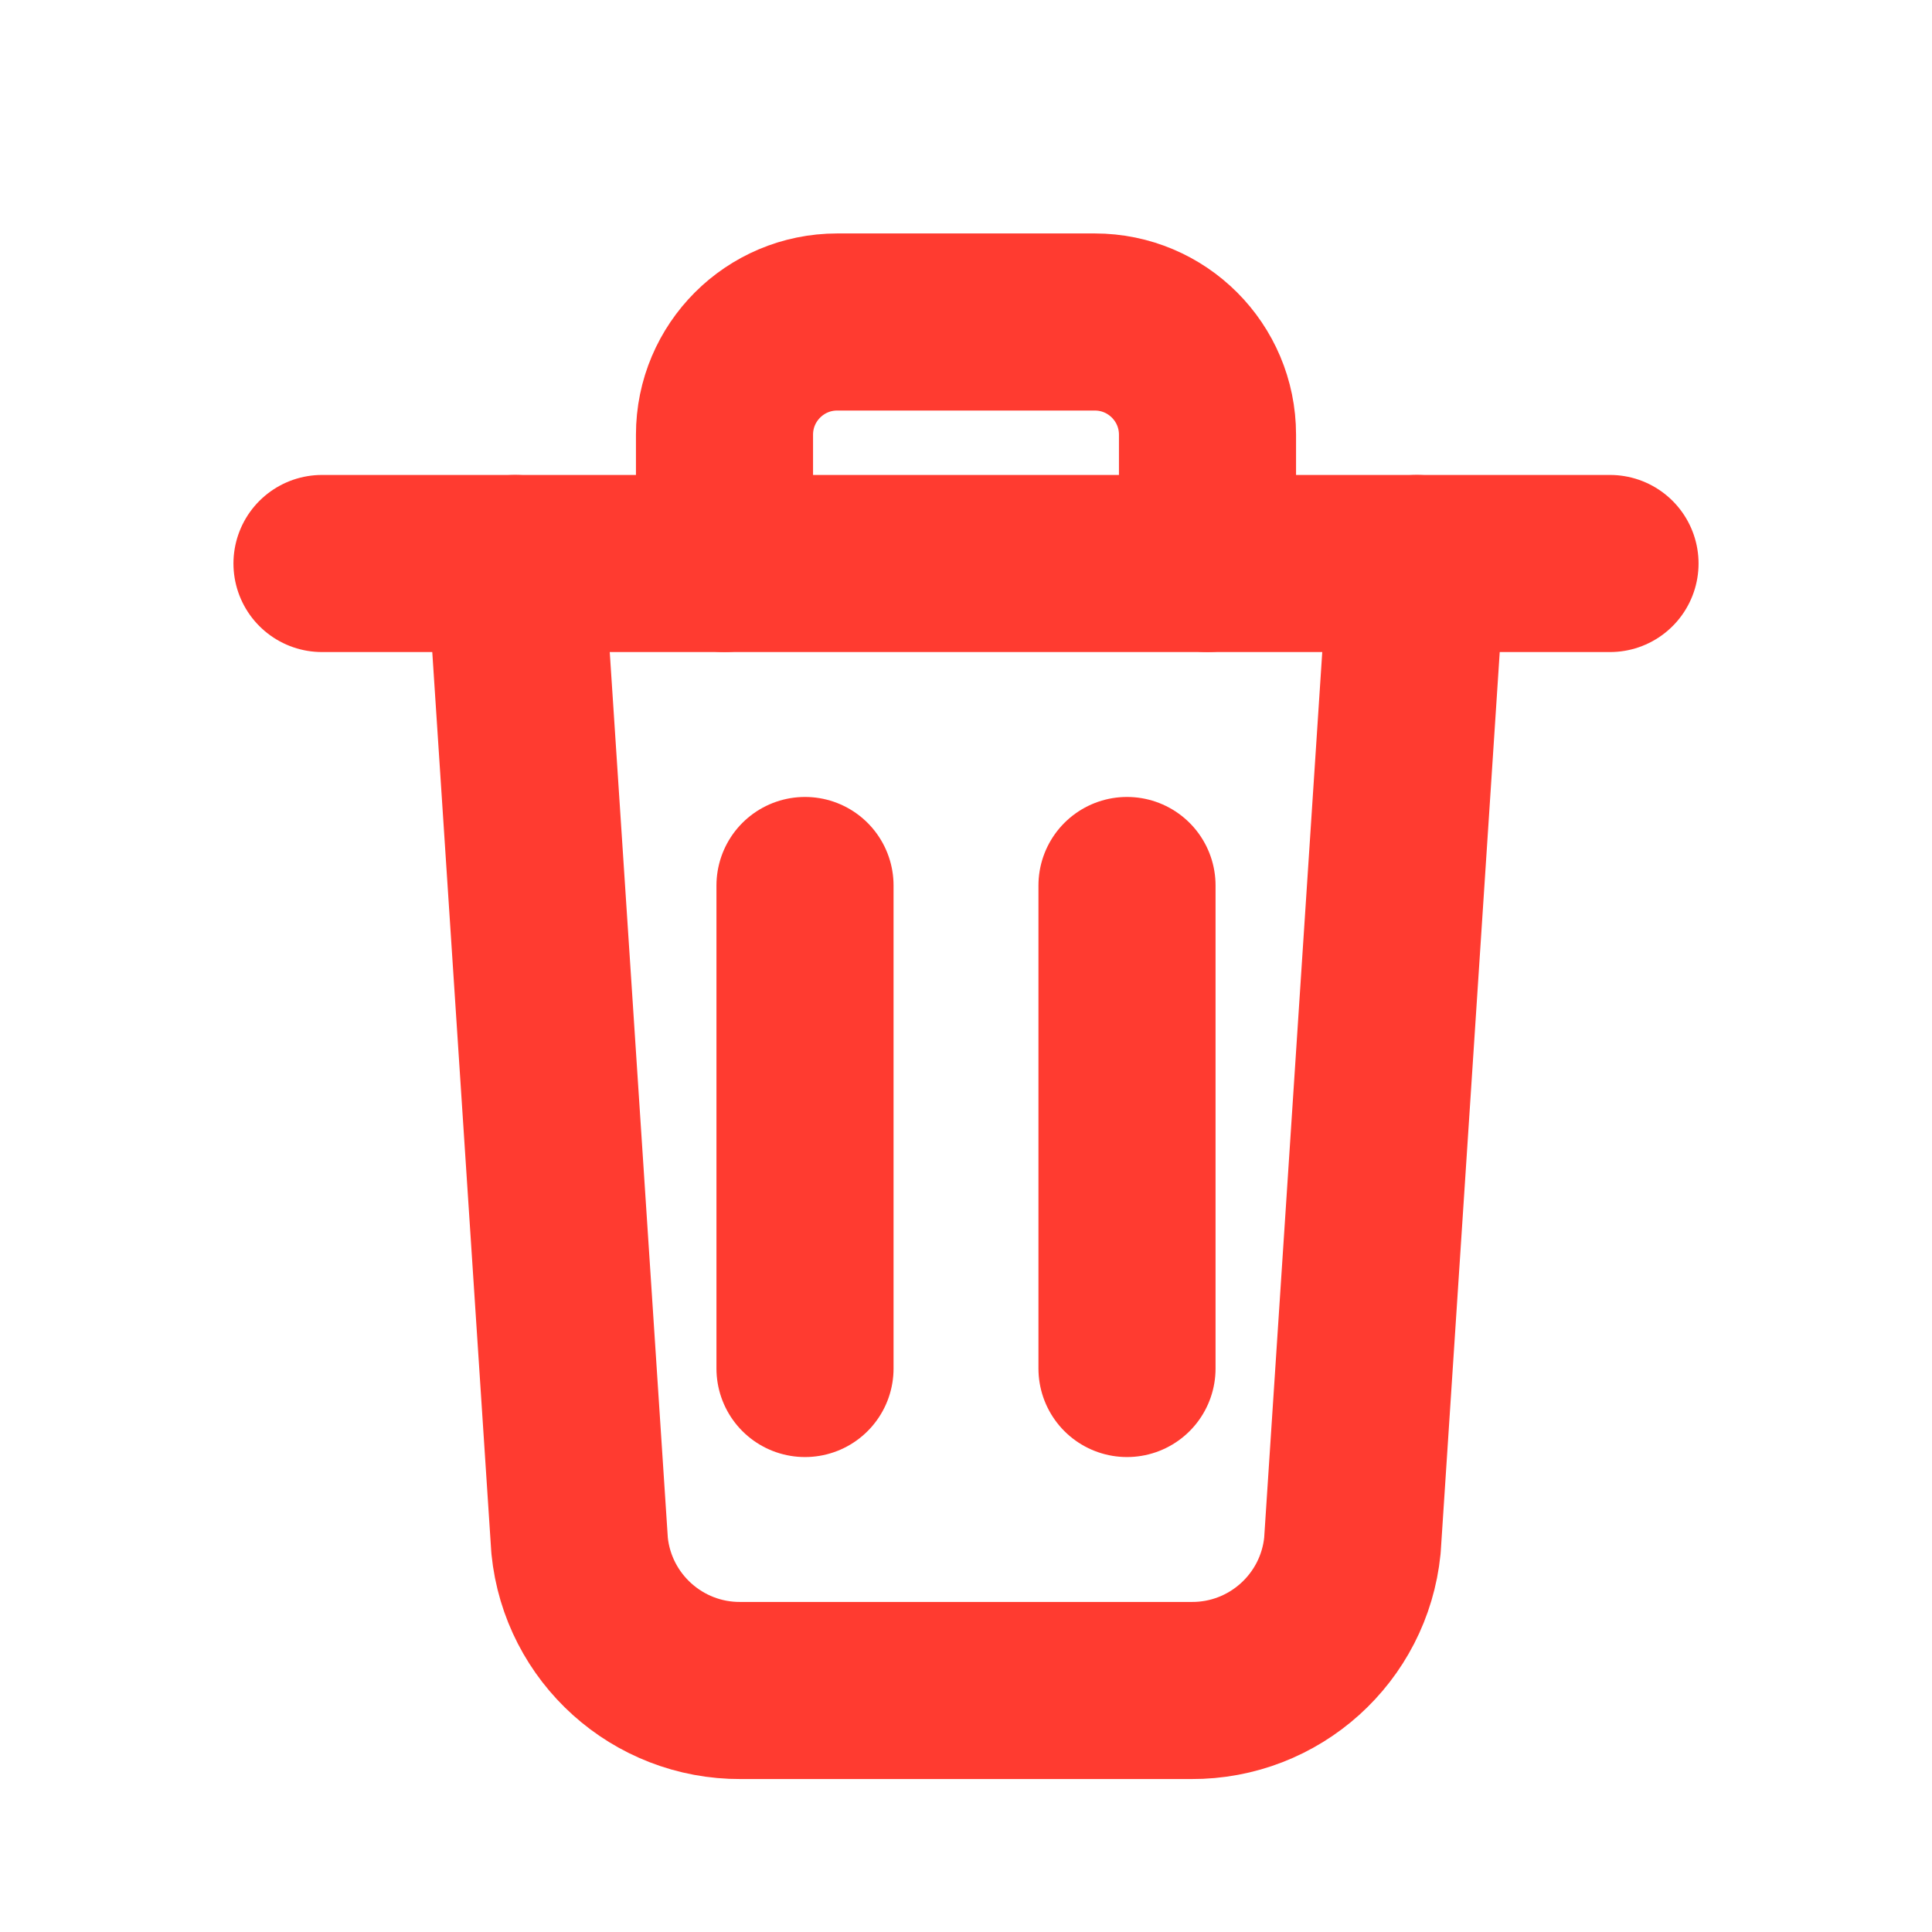
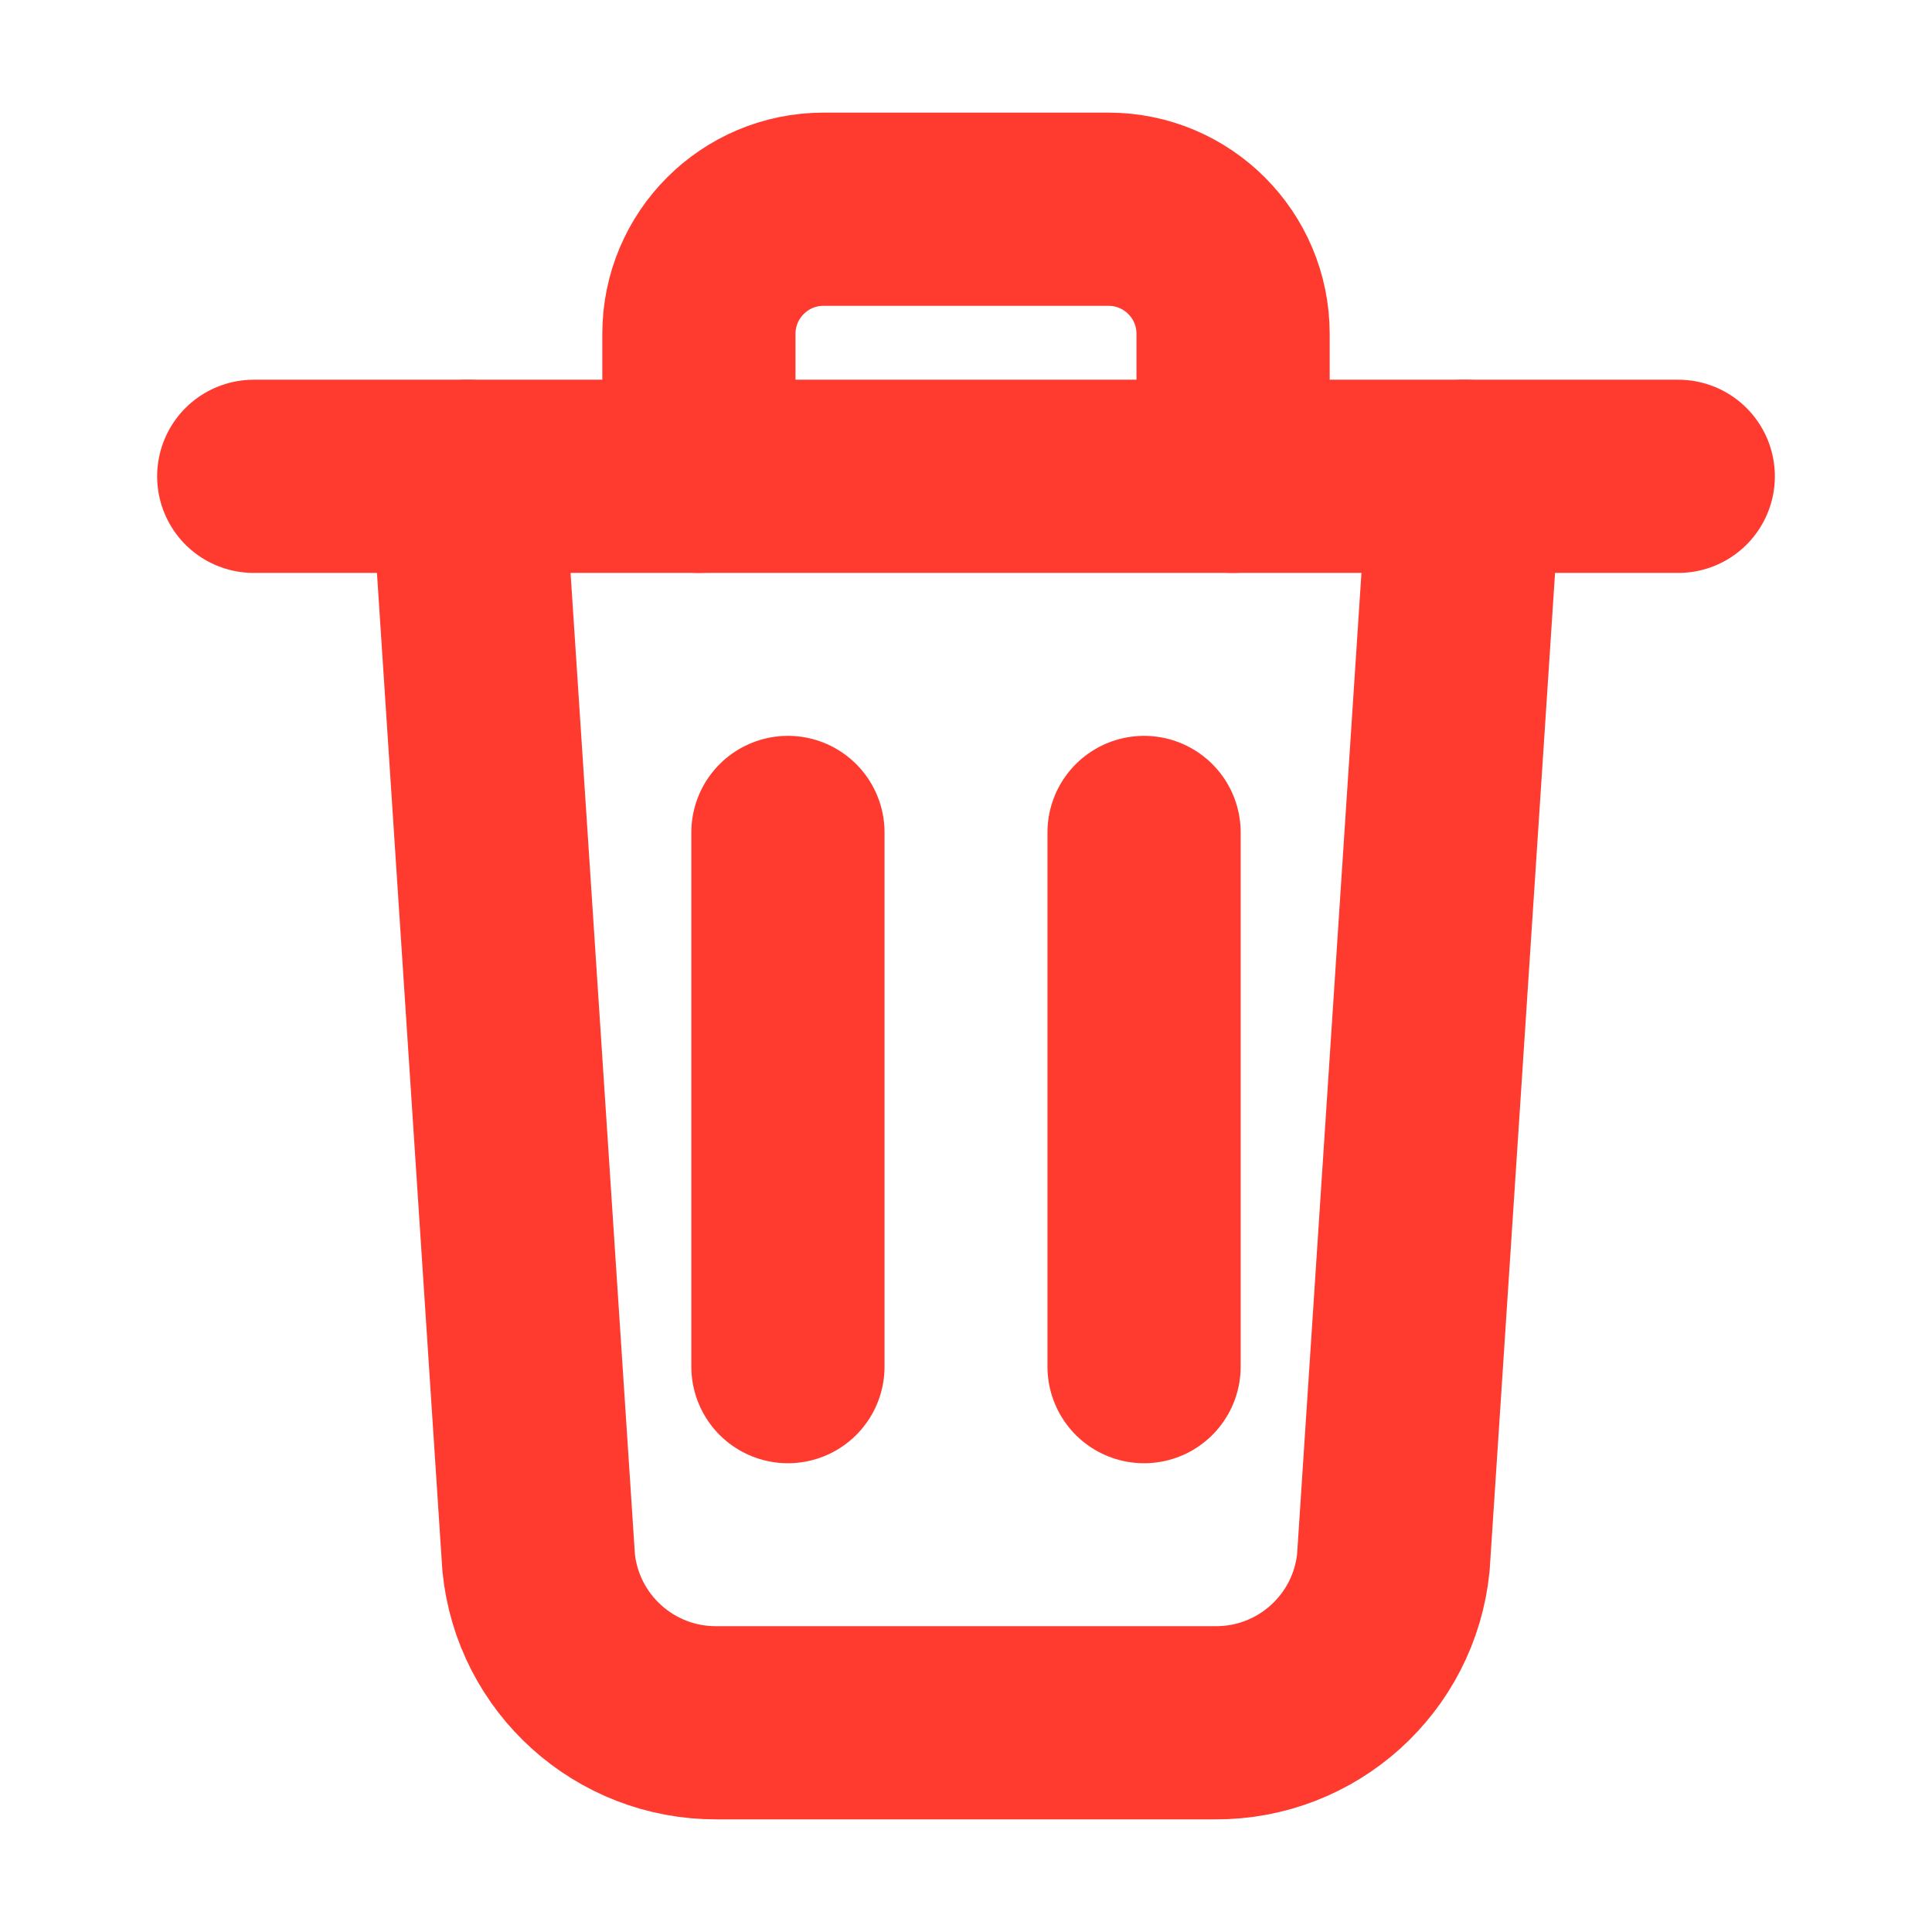
- <svg xmlns="http://www.w3.org/2000/svg" viewBox="0 0 24 24" fill="none" stroke="#FF3B30" stroke-width="2.2" stroke-linecap="round" stroke-linejoin="round">
+ <svg xmlns="http://www.w3.org/2000/svg" viewBox="1.15 1.65 21.7 21.7" fill="none" stroke="#FF3B30" stroke-width="2.17" stroke-linecap="round" stroke-linejoin="round">
  <path d="M4 7h16" />
  <path d="M9 7V5.4A1.4 1.4 0 0 1 10.4 4h3.2A1.4 1.4 0 0 1 15 5.4V7" />
  <path d="M6.4 7l.8 12.2A2 2 0 0 0 9.2 21h5.6a2 2 0 0 0 2-1.8L17.6 7" />
  <path d="M10 11v6M14 11v6" />
</svg>
